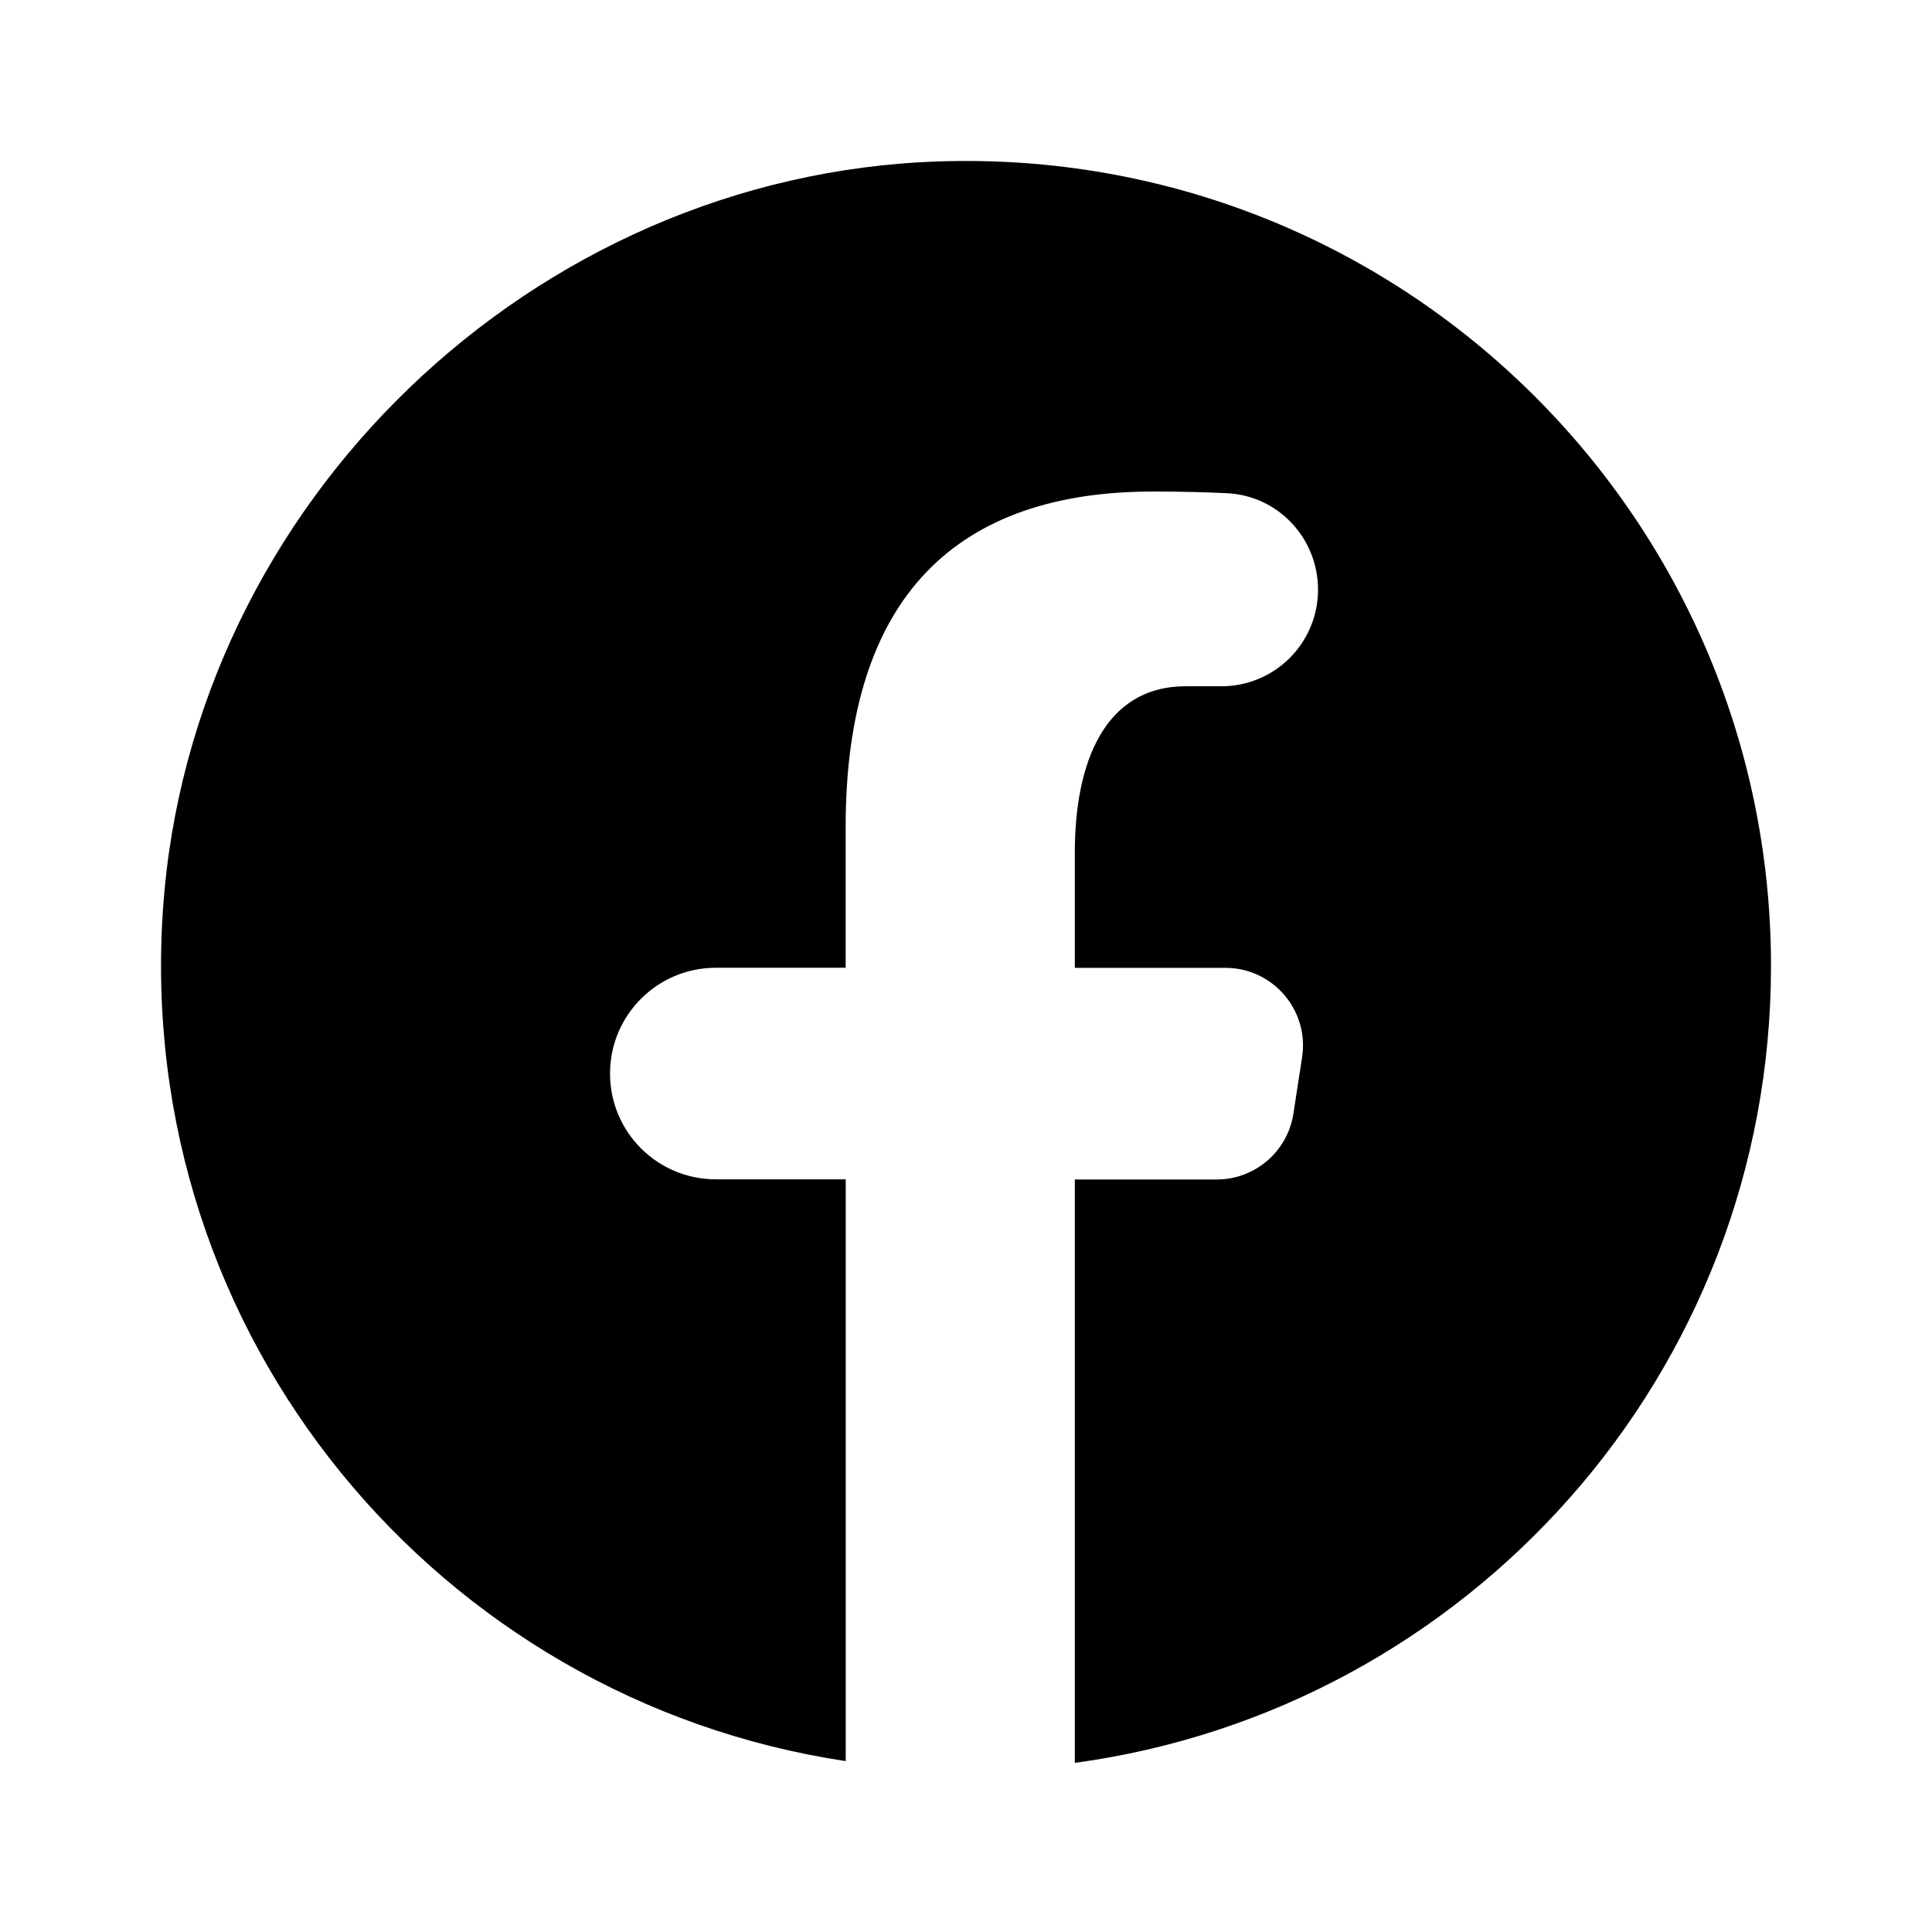
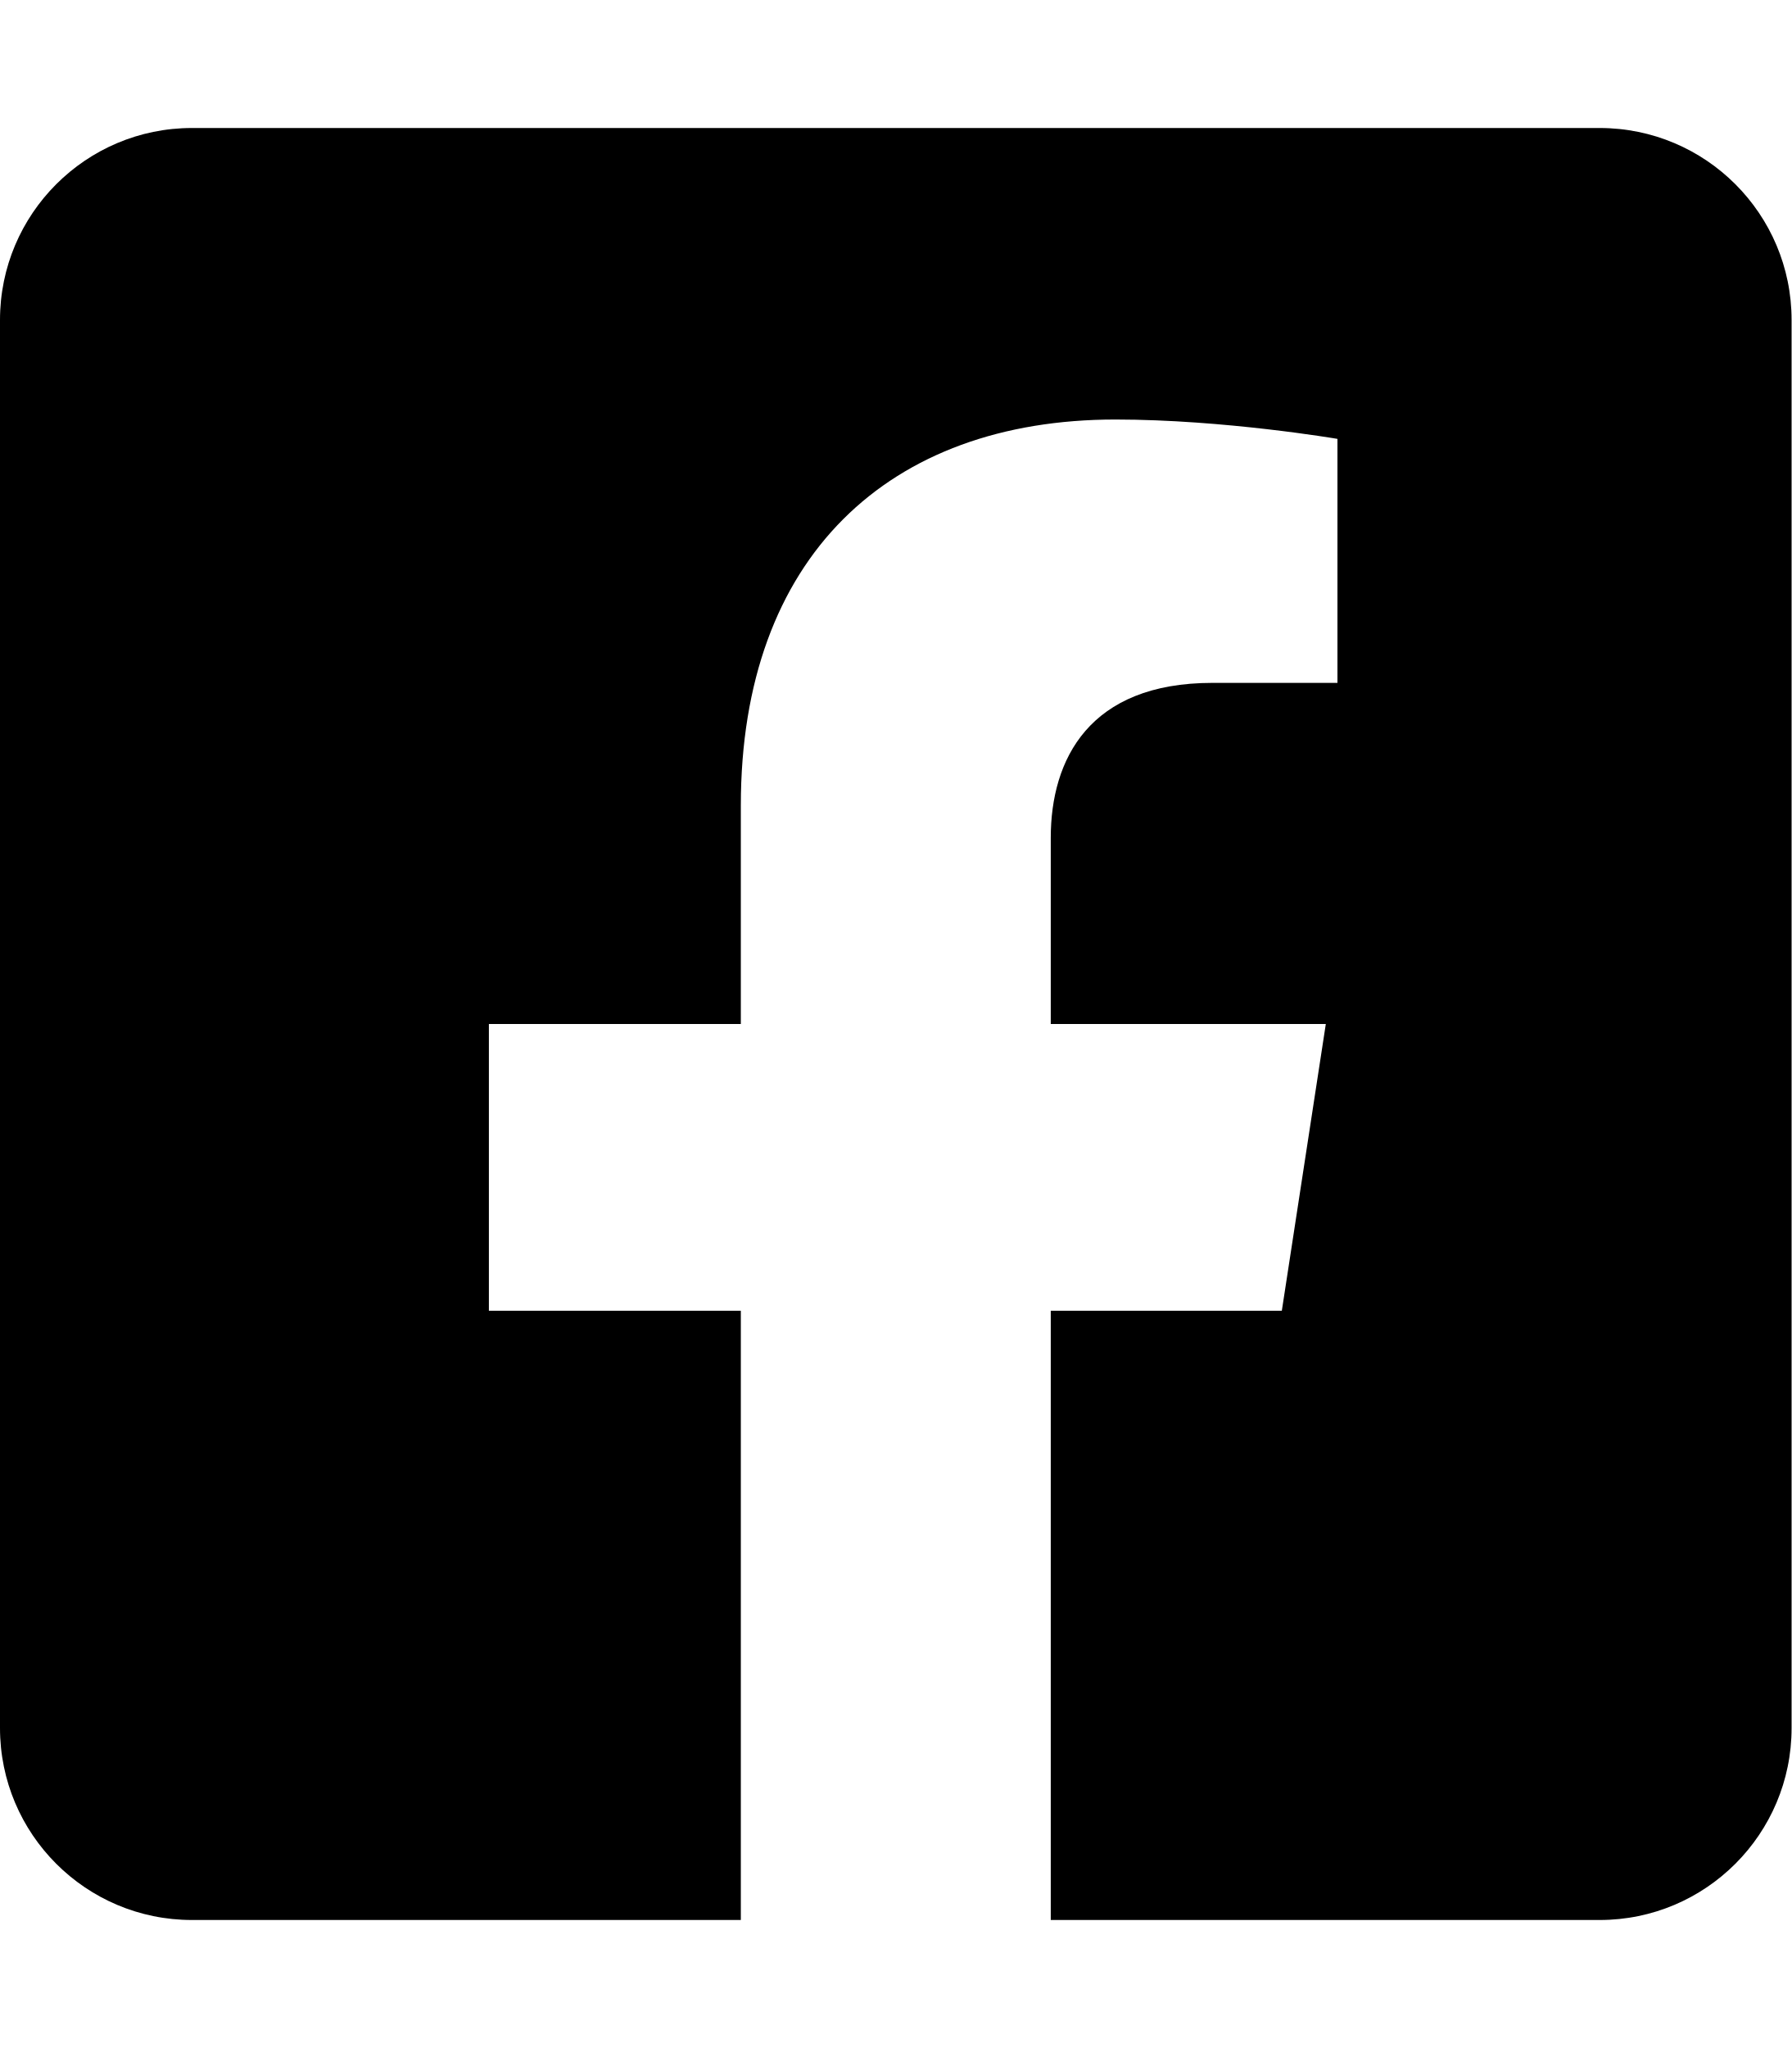
- <svg xmlns="http://www.w3.org/2000/svg" viewBox="0 0 24 24" width="24px" height="24px">
-   <path d="M11.666,2.005C6.62,2.17,2.374,6.251,2.025,11.288c-0.369,5.329,3.442,9.832,8.481,10.589V14.65H8.892 c-0.726,0-1.314-0.588-1.314-1.314v0c0-0.726,0.588-1.314,1.314-1.314h1.613v-1.749c0-2.896,1.411-4.167,3.818-4.167 c0.357,0,0.662,0.008,0.921,0.021c0.636,0.031,1.129,0.561,1.129,1.198v0c0,0.663-0.537,1.2-1.2,1.2h-0.442 c-1.022,0-1.379,0.969-1.379,2.061v1.437h1.87c0.591,0,1.043,0.527,0.953,1.111l-0.108,0.701c-0.073,0.47-0.477,0.817-0.953,0.817 h-1.762v7.247C18.235,21.236,22,17.062,22,12C22,6.366,17.341,1.821,11.666,2.005z" />
+ <svg xmlns="http://www.w3.org/2000/svg" viewBox="0 0 448 512">
+   <path d="M400 32H48A48 48 0 0 0 0 80v352a48 48 0 0 0 48 48h137.25V327.69h-63V256h63v-54.64c0-62.15 37-96.48 93.67-96.48 27.14 0 55.52 4.84 55.52 4.84v61h-31.27c-30.81 0-40.42 19.12-40.42 38.73V256h68.78l-11 71.69h-57.78V480H400a48 48 0 0 0 48-48V80a48 48 0 0 0-48-48z" />
</svg>
